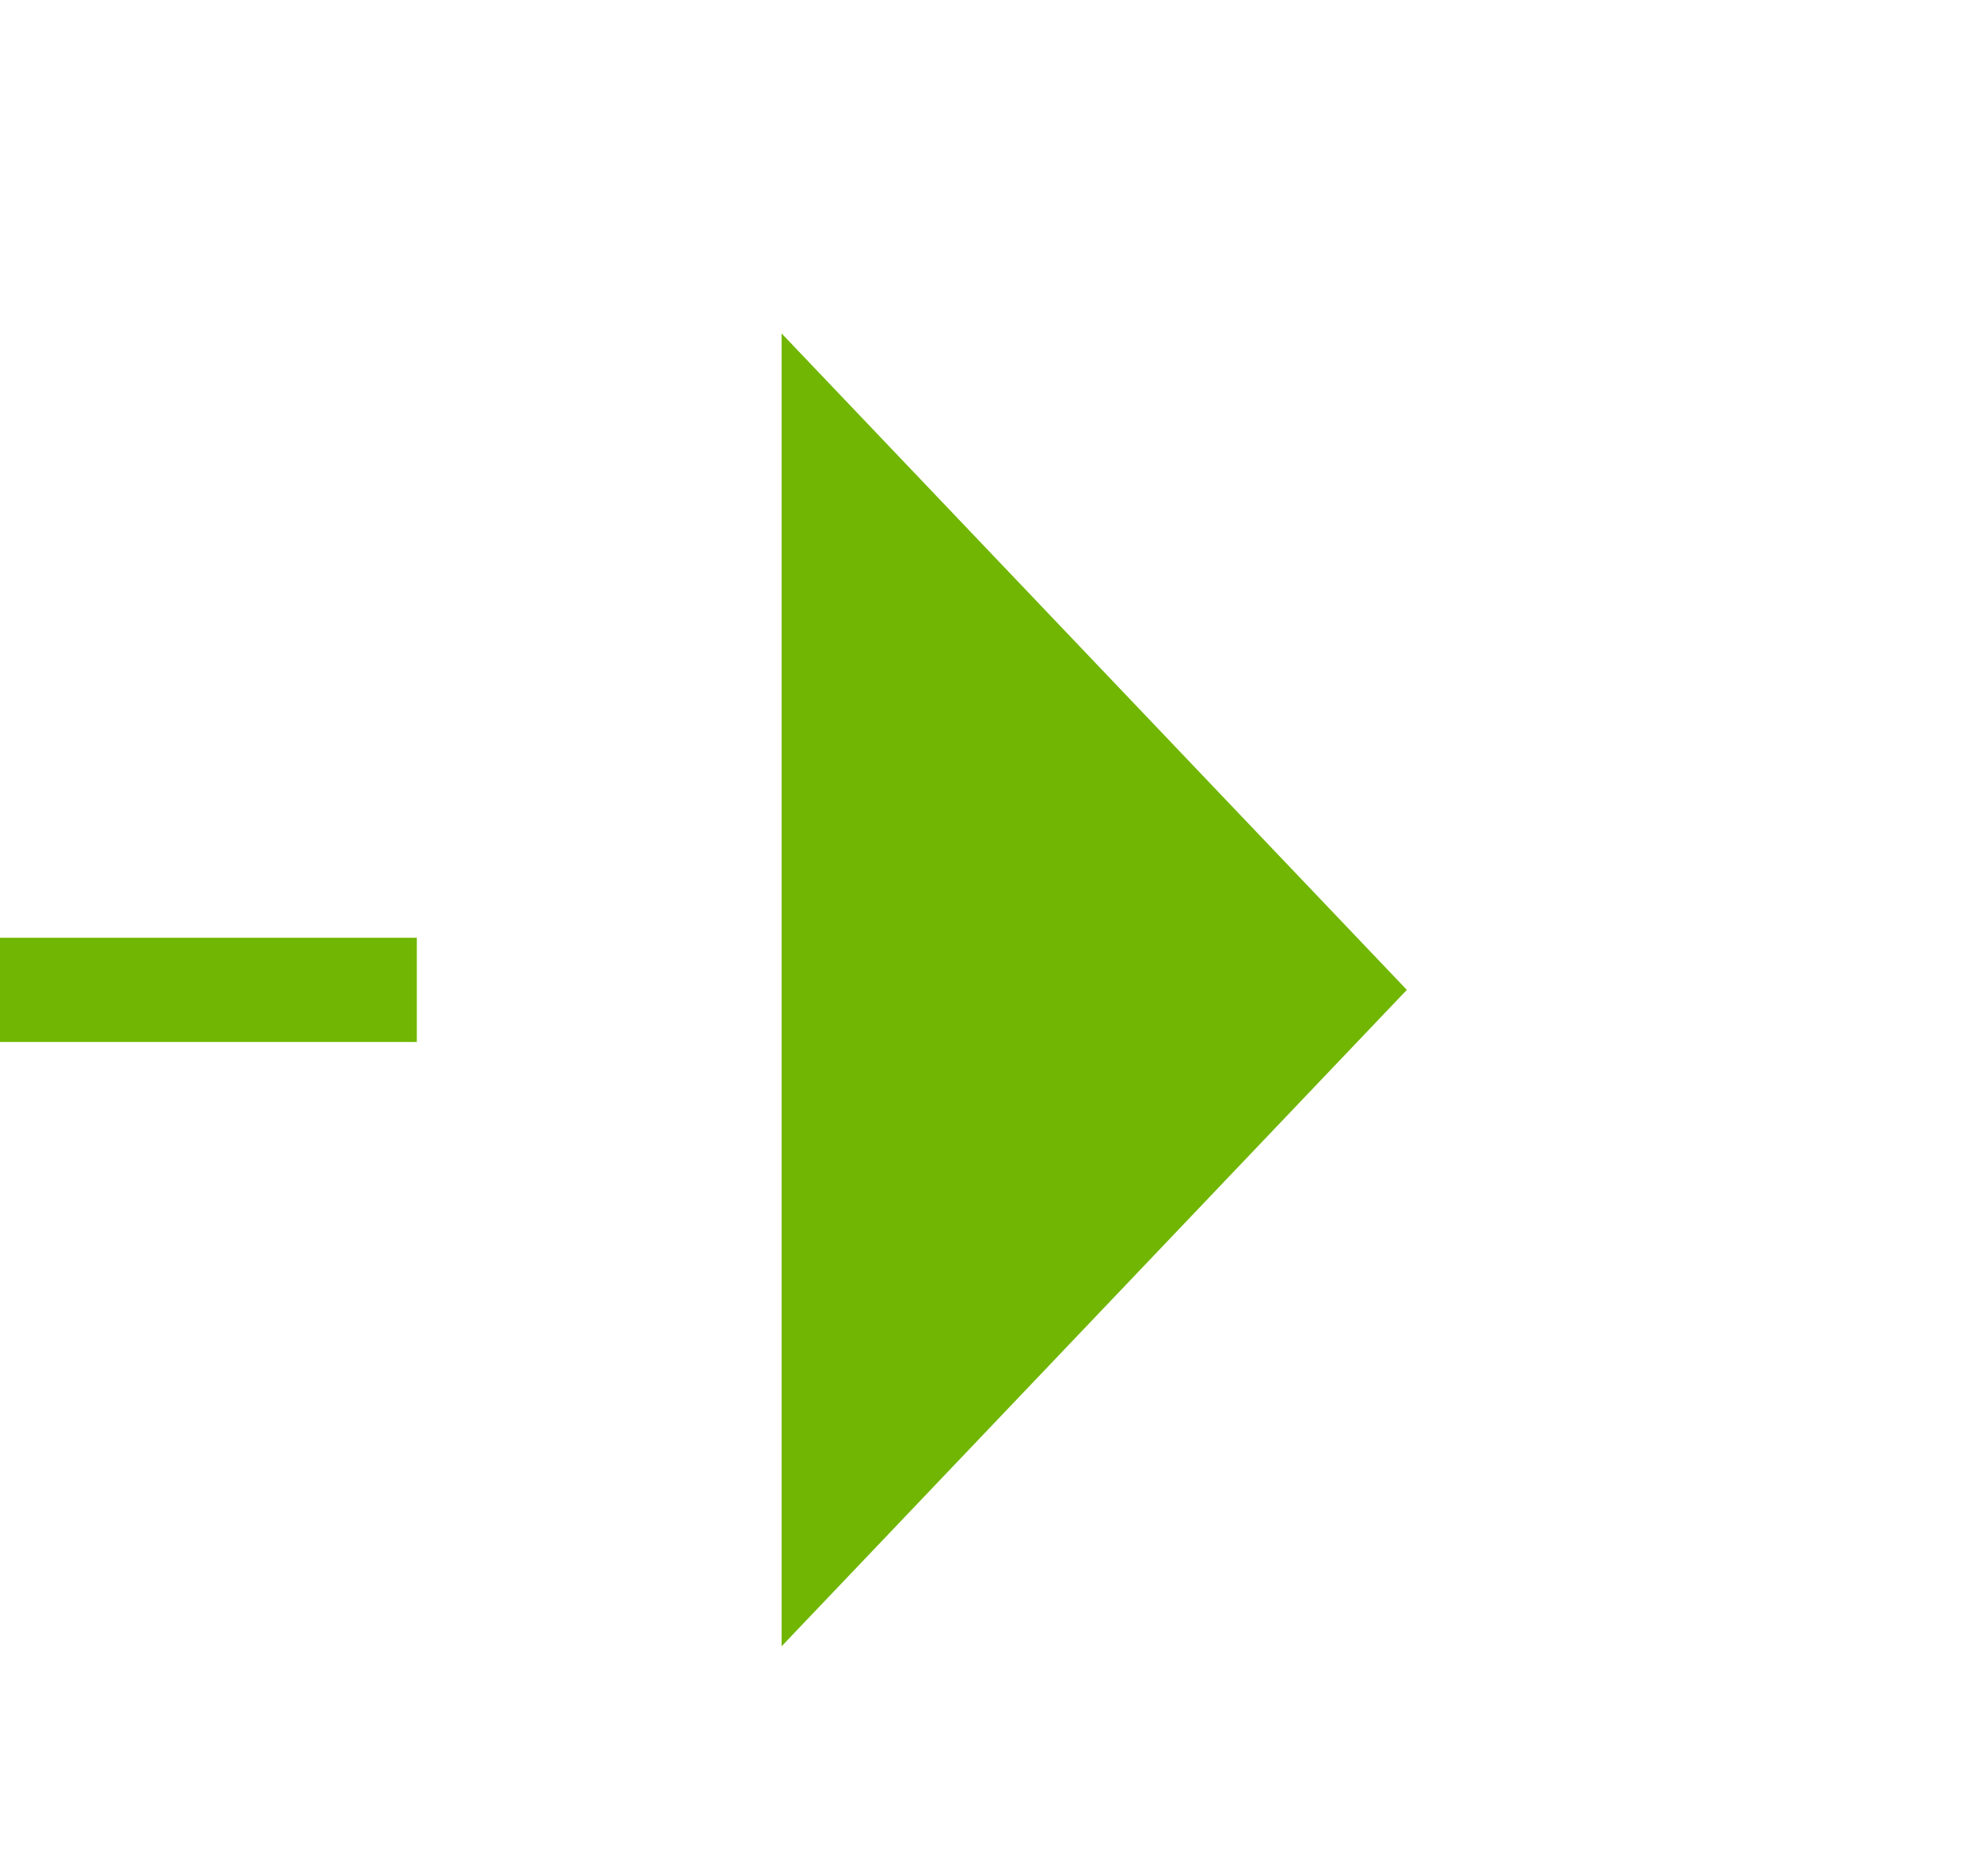
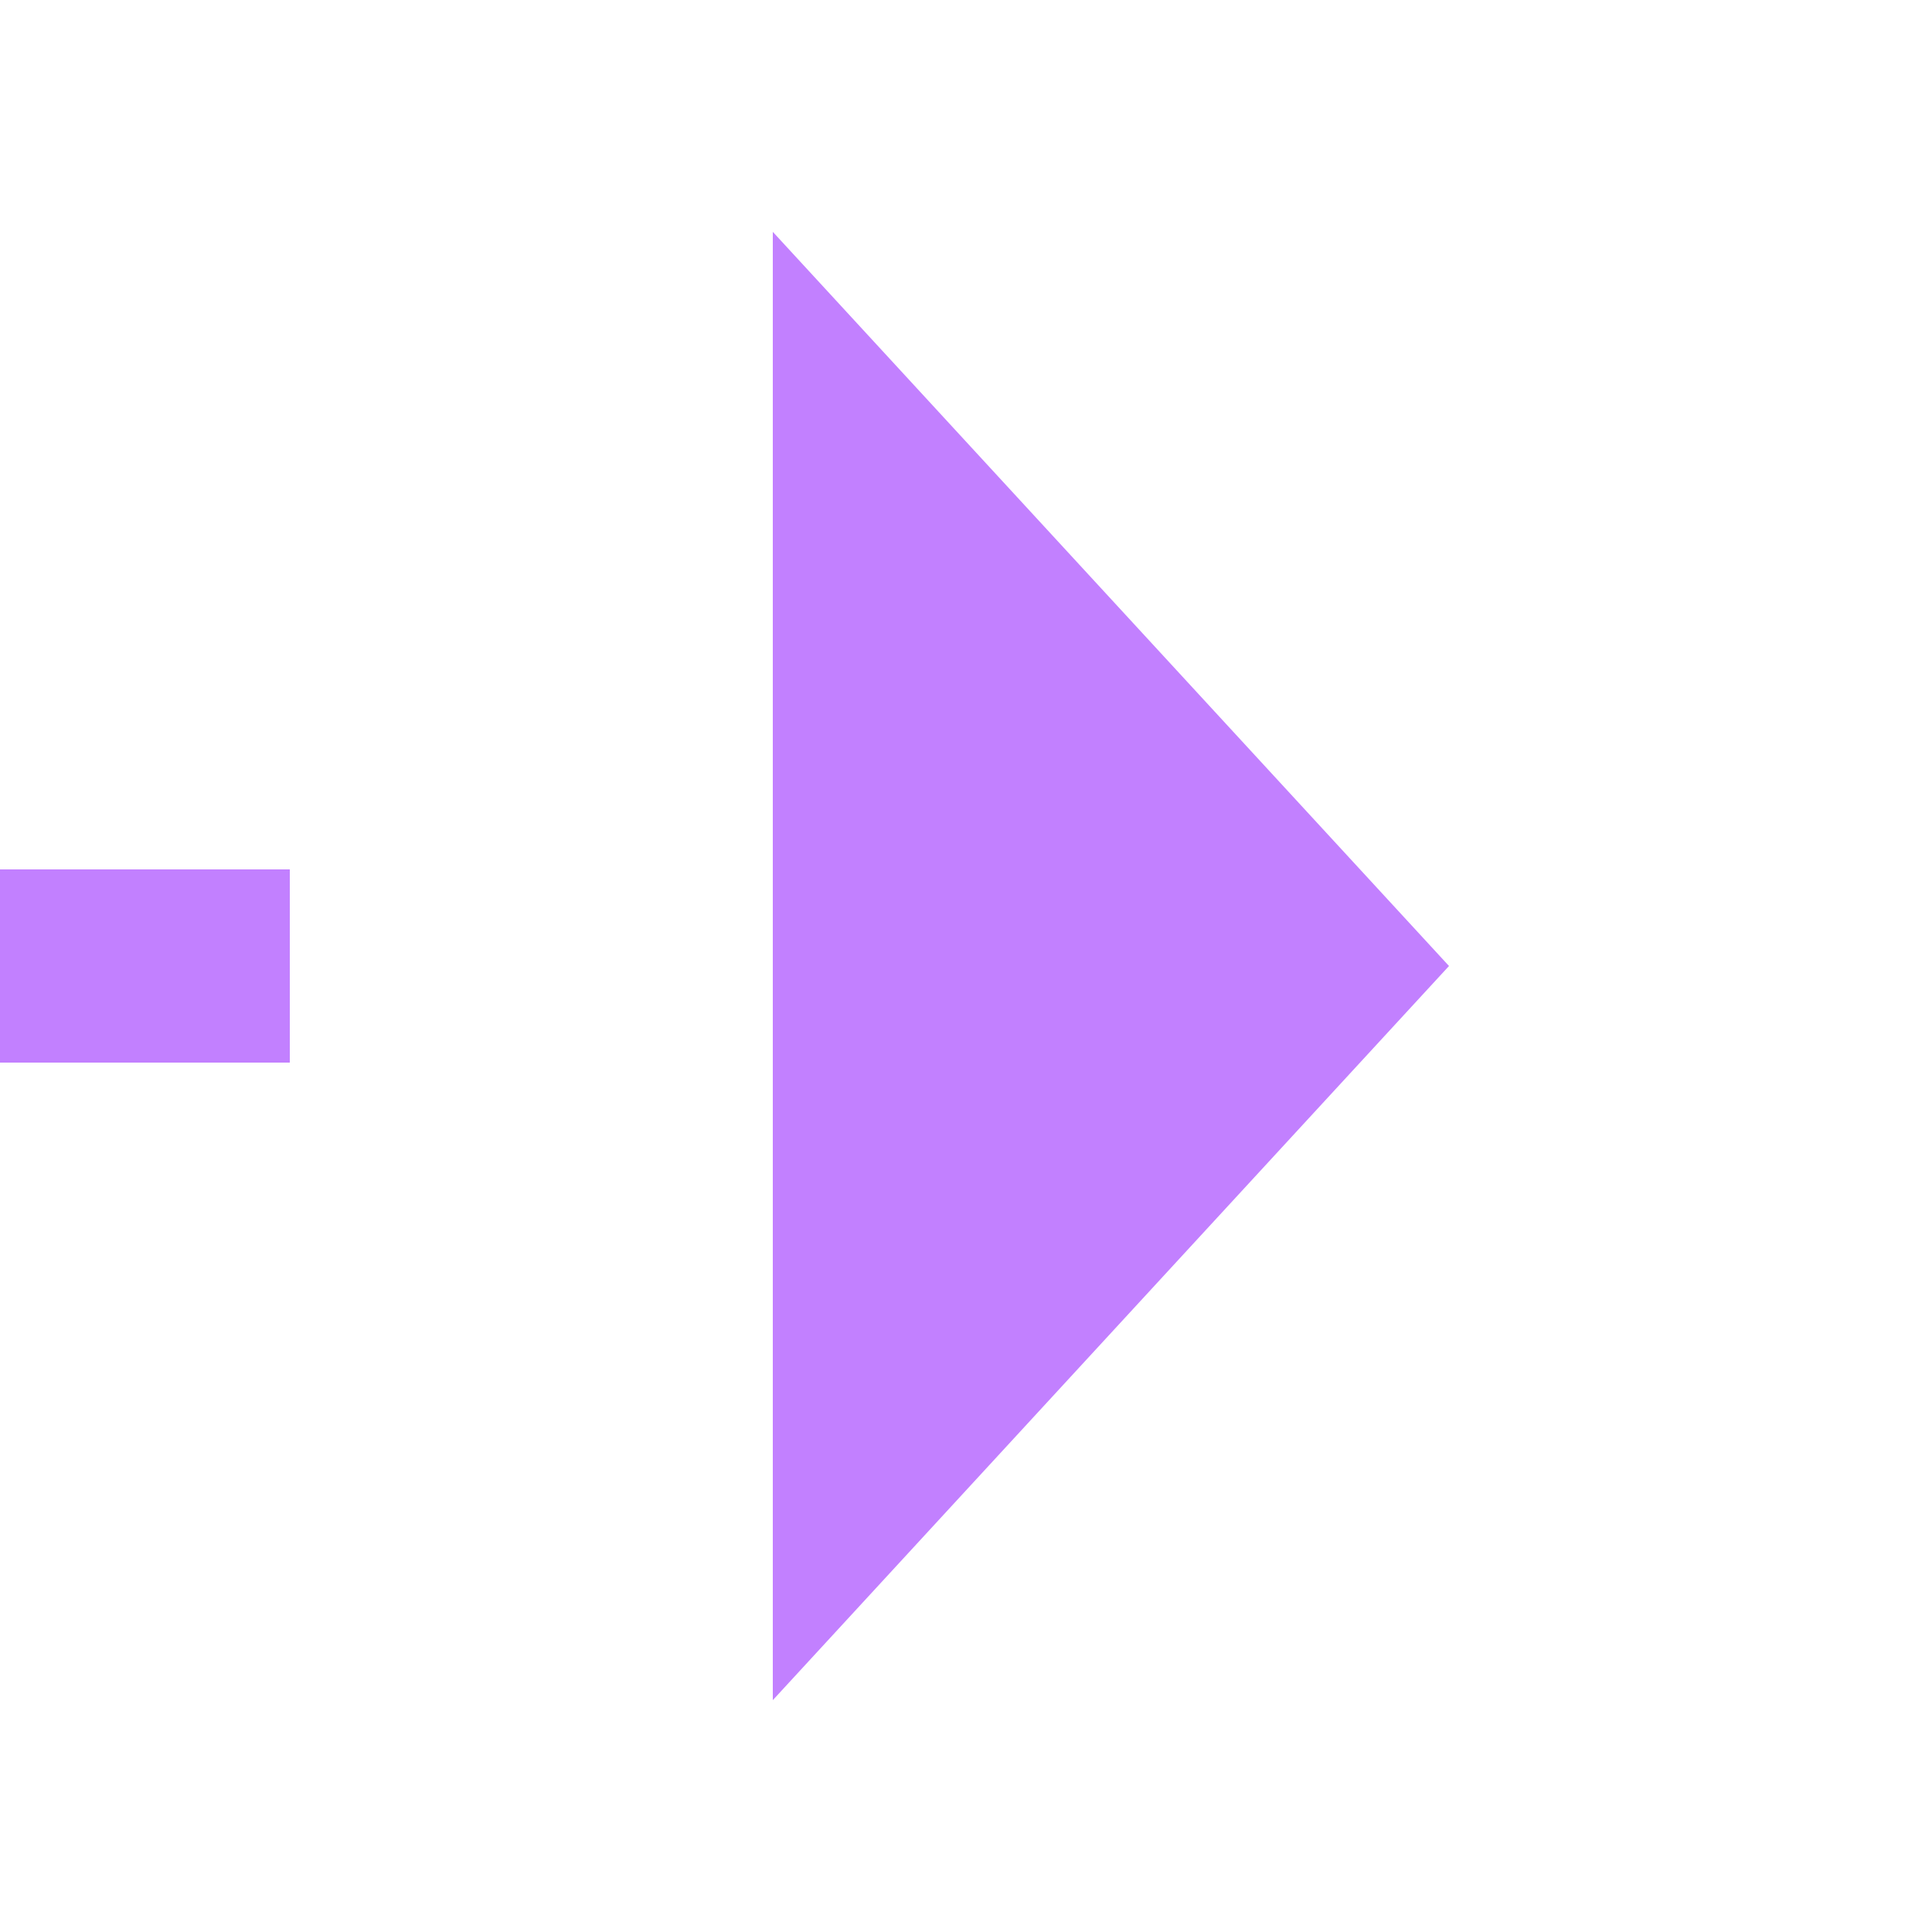
- <svg xmlns="http://www.w3.org/2000/svg" version="1.1" width="19px" height="18px" preserveAspectRatio="xMinYMid meet" viewBox="5048 524  19 16">
-   <path d="M 3990 532.5  L 5056.5 532.5  " stroke-width="1" stroke-dasharray="9,4" stroke="#70b603" fill="none" />
-   <path d="M 5055.5 538.8  L 5061.5 532.5  L 5055.5 526.2  L 5055.5 538.8  Z " fill-rule="nonzero" fill="#70b603" stroke="none" />
+ <svg xmlns="http://www.w3.org/2000/svg" version="1.1" width="20px" height="20px" preserveAspectRatio="xMinYMid meet" viewBox="5046 650  20 18">
+   <path d="M 4901 659  L 5055 659  " stroke-width="2" stroke-dasharray="18,8" stroke="#c280ff" fill="none" />
+   <path d="M 5054 666.6  L 5061 659  L 5054 651.4  L 5054 666.6  Z " fill-rule="nonzero" fill="#c280ff" stroke="none" />
</svg>
